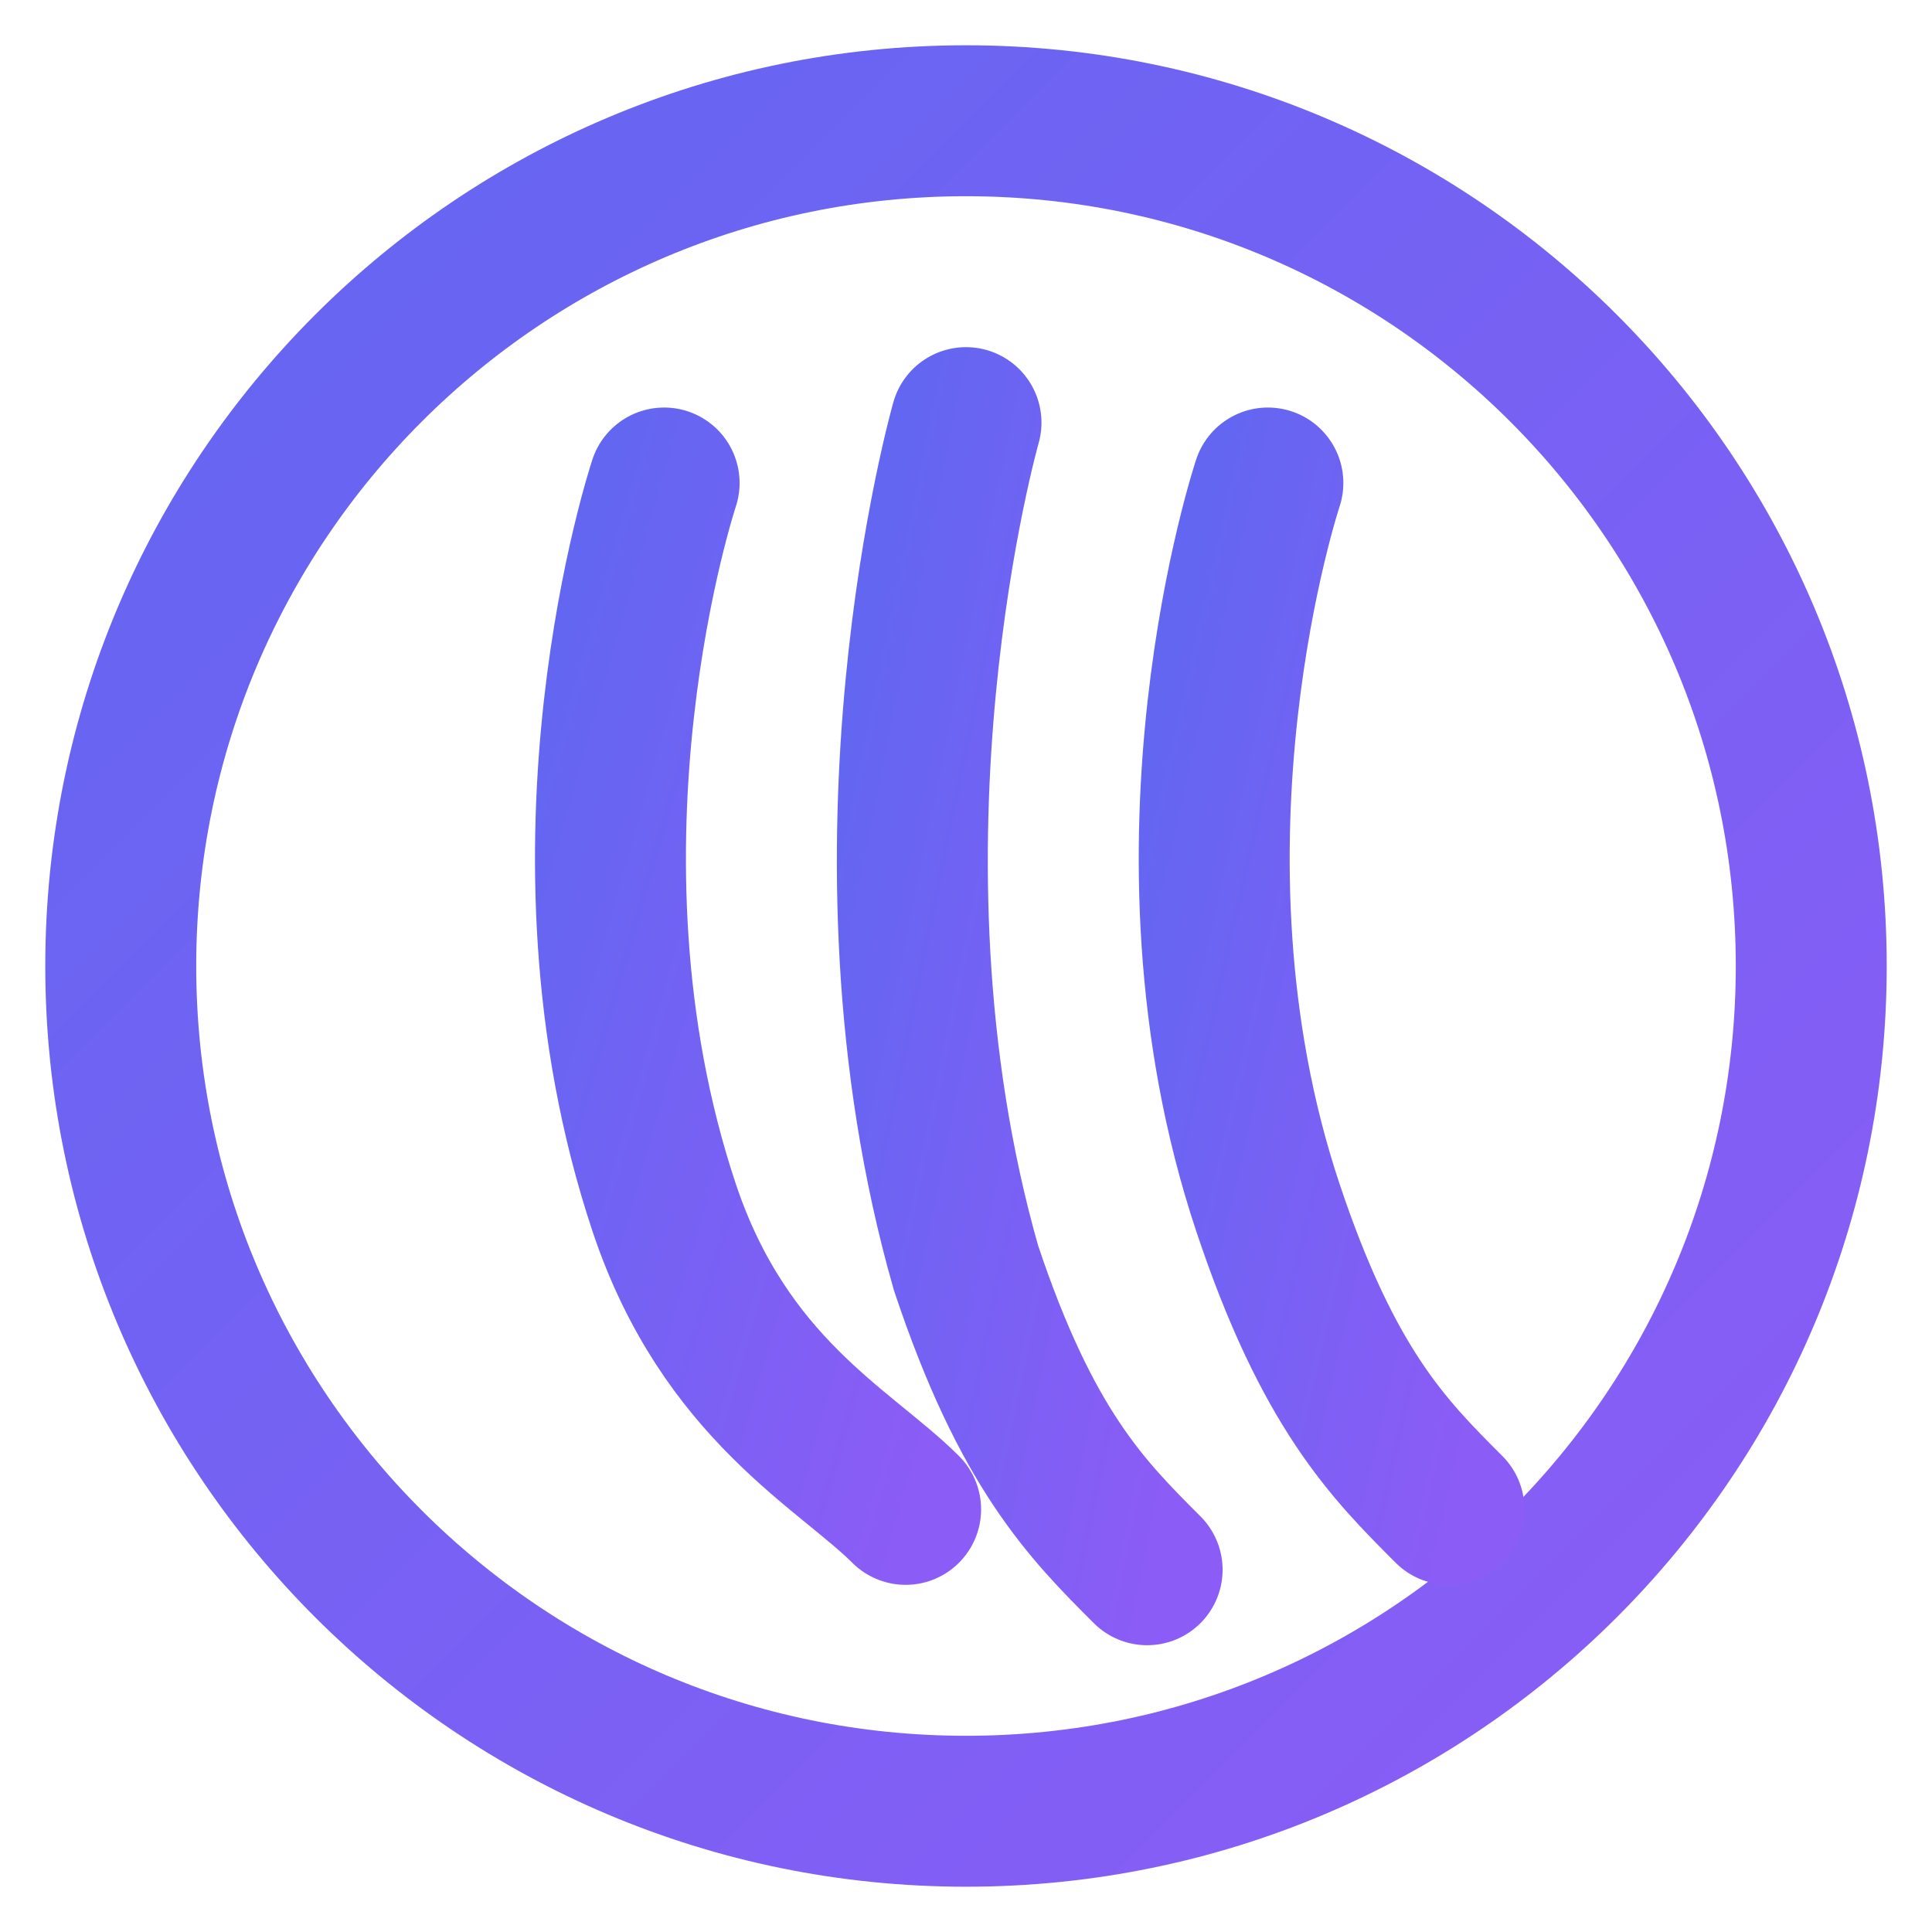
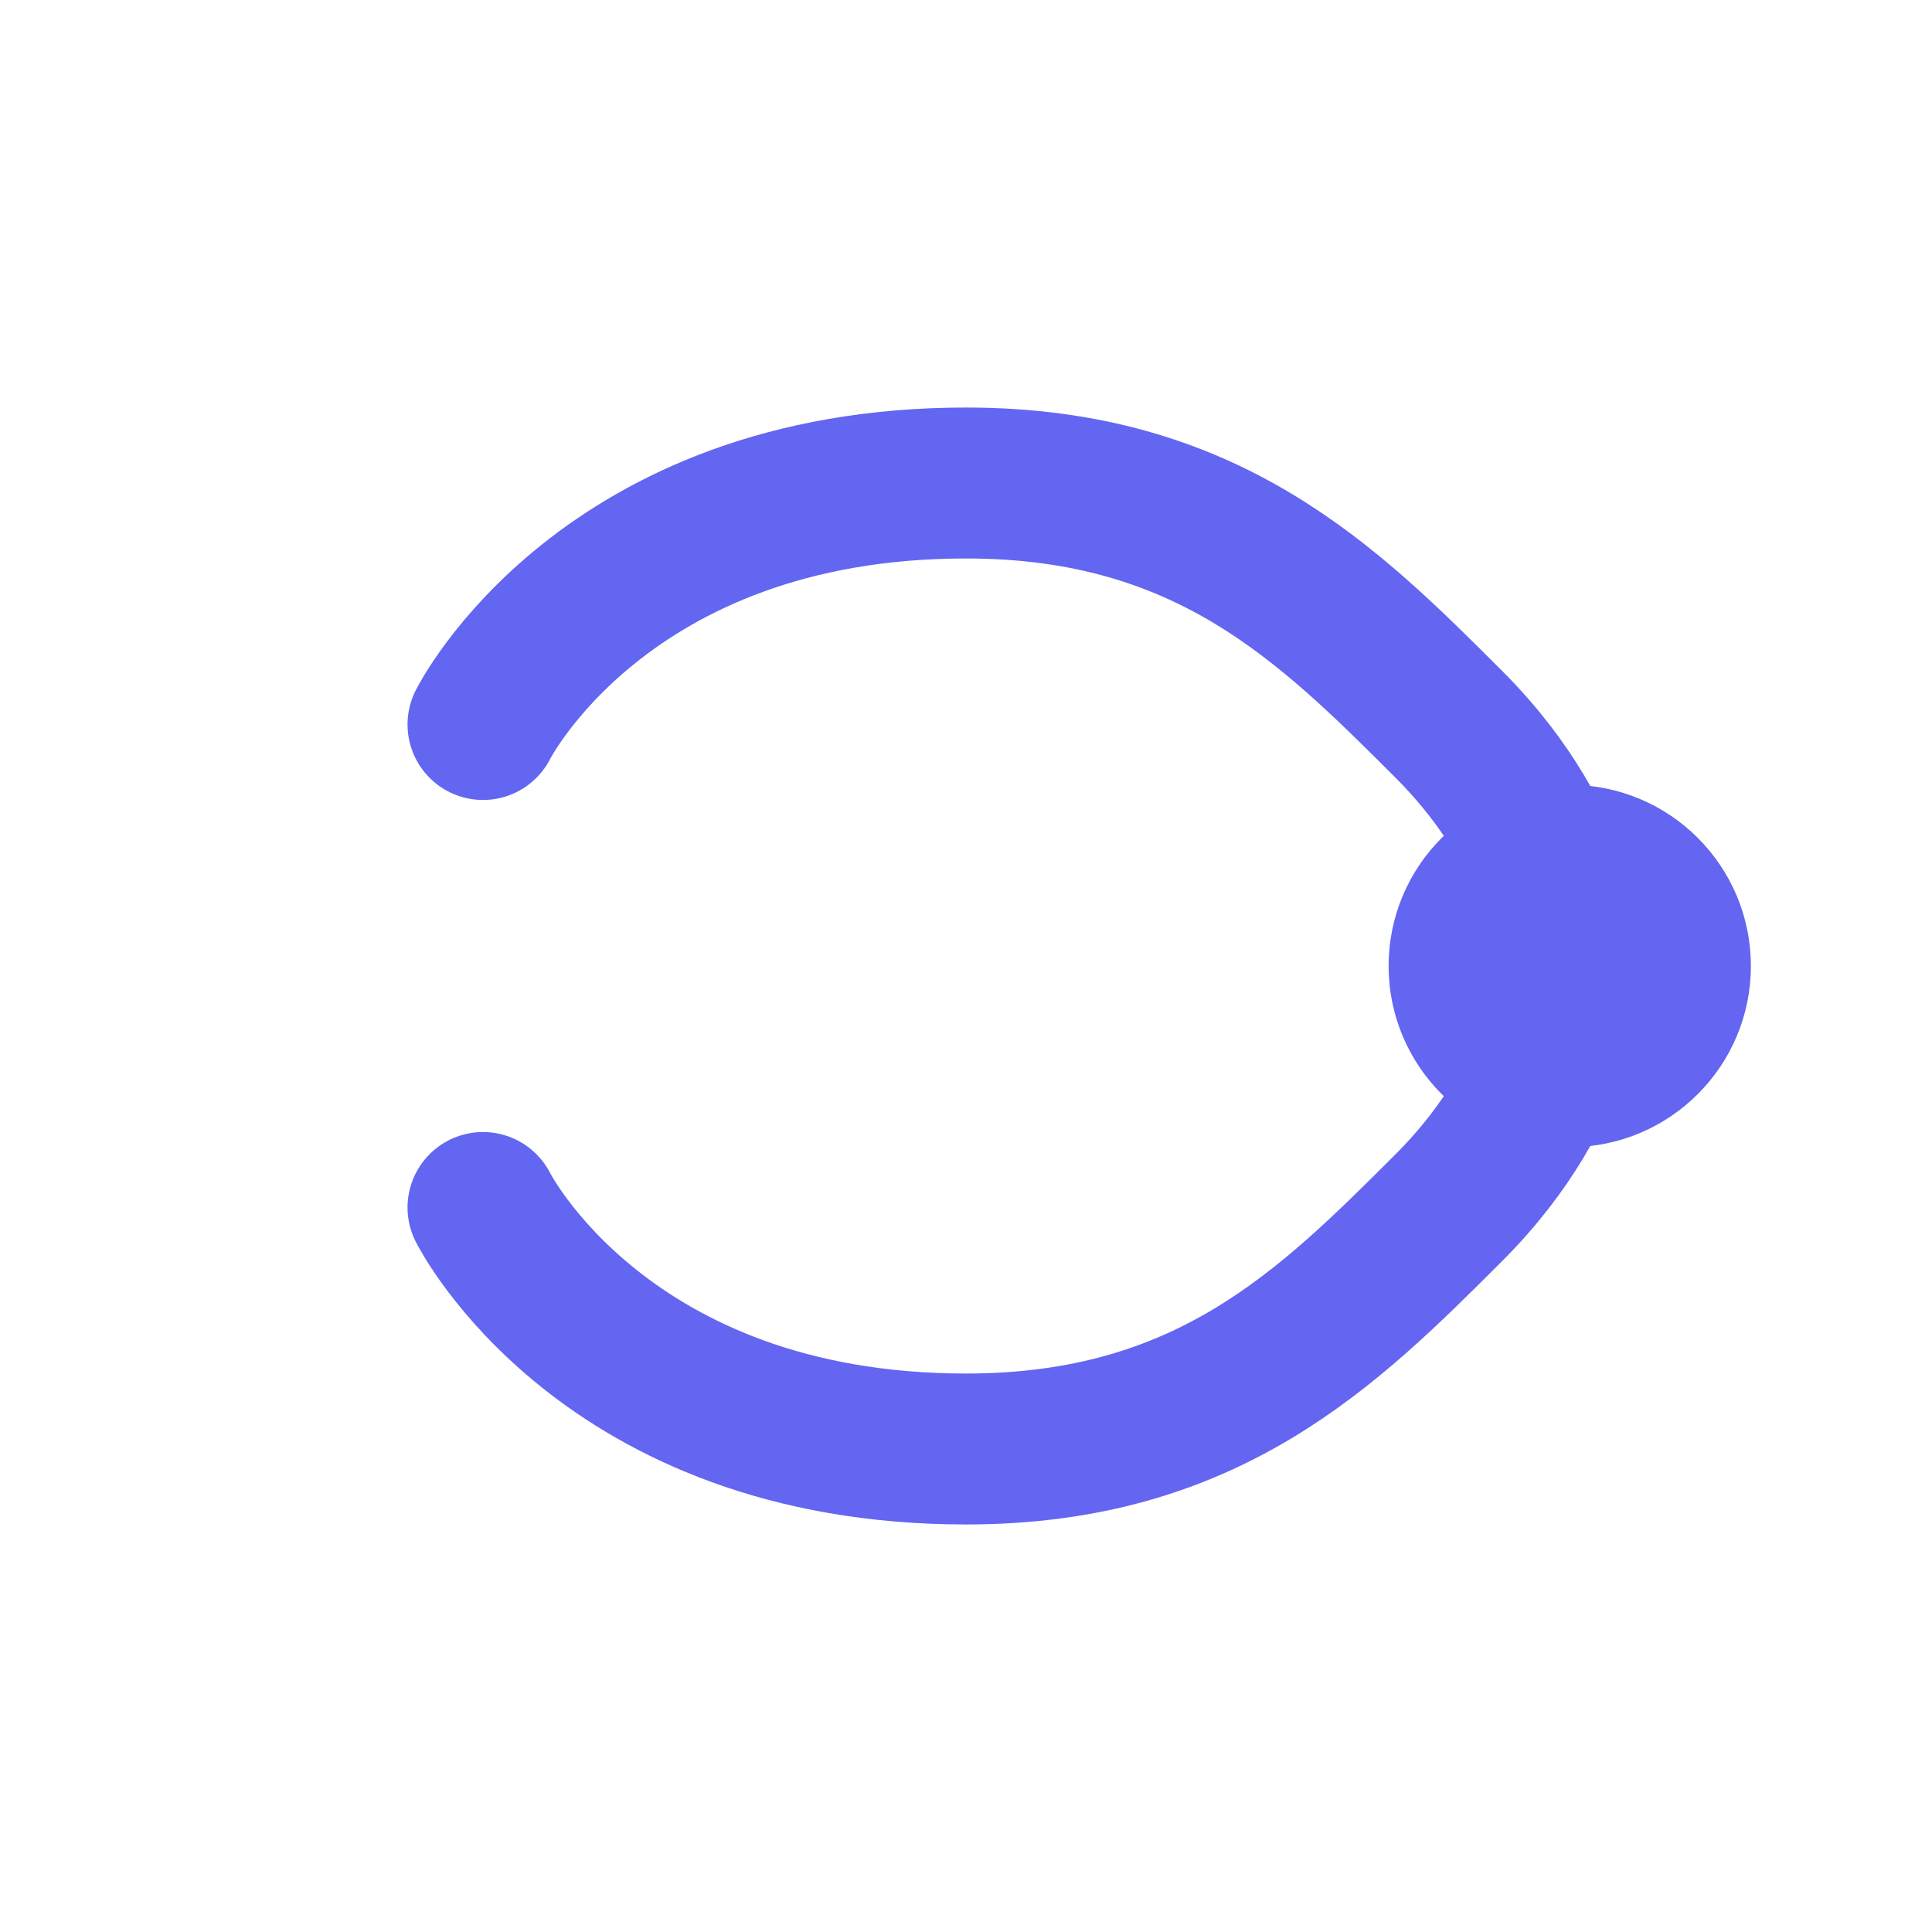
<svg xmlns="http://www.w3.org/2000/svg" viewBox="0 0 32 32" fill="none">
  <defs>
-     <linearGradient id="clawGradient" x1="0%" y1="0%" x2="100%" y2="100%">
-       <stop offset="0%" style="stop-color:#6366f1" />
-       <stop offset="100%" style="stop-color:#8b5cf6" />
+     <linearGradient id="oc" x1="0" y1="0" x2="32" y2="32">
+       <stop offset="0%" stop-color="#6366f1" />
+       <stop offset="100%" stop-color="#8b5cf6" />
    </linearGradient>
  </defs>
-   <circle cx="16" cy="16" r="14" stroke="url(#clawGradient)" stroke-width="2.5" fill="none" />
-   <path d="M11 8C11 8 9 14 11 20C12 23 14 24 15 25" stroke="url(#clawGradient)" stroke-width="2.5" stroke-linecap="round" fill="none" />
-   <path d="M16 7C16 7 14 14 16 21C17 24 18 25 19 26" stroke="url(#clawGradient)" stroke-width="2.5" stroke-linecap="round" fill="none" />
-   <path d="M21 8C21 8 19 14 21 20C22 23 23 24 24 25" stroke="url(#clawGradient)" stroke-width="2.5" stroke-linecap="round" fill="none" />
+   <path d="M8 12C8 12 10 8 16 8C20 8 22 10 24 12C26 14 26 16 26 16" stroke="url(#oc)" stroke-width="2.5" stroke-linecap="round" fill="none" />
+   <path d="M8 20C8 20 10 24 16 24C20 24 22 22 24 20C26 18 26 16 26 16" stroke="url(#oc)" stroke-width="2.5" stroke-linecap="round" fill="none" />
+   <circle cx="26" cy="16" r="3" fill="url(#oc)" />
+   <line x1="26" y1="16" x2="29" y2="16" stroke="url(#oc)" stroke-width="1.5" stroke-linecap="round" />
+   <line x1="26" y1="16" x2="26" y2="13" stroke="url(#oc)" stroke-width="1.5" stroke-linecap="round" />
+   <line x1="26" y1="16" x2="26" y2="19" stroke="url(#oc)" stroke-width="1.5" stroke-linecap="round" />
</svg>
